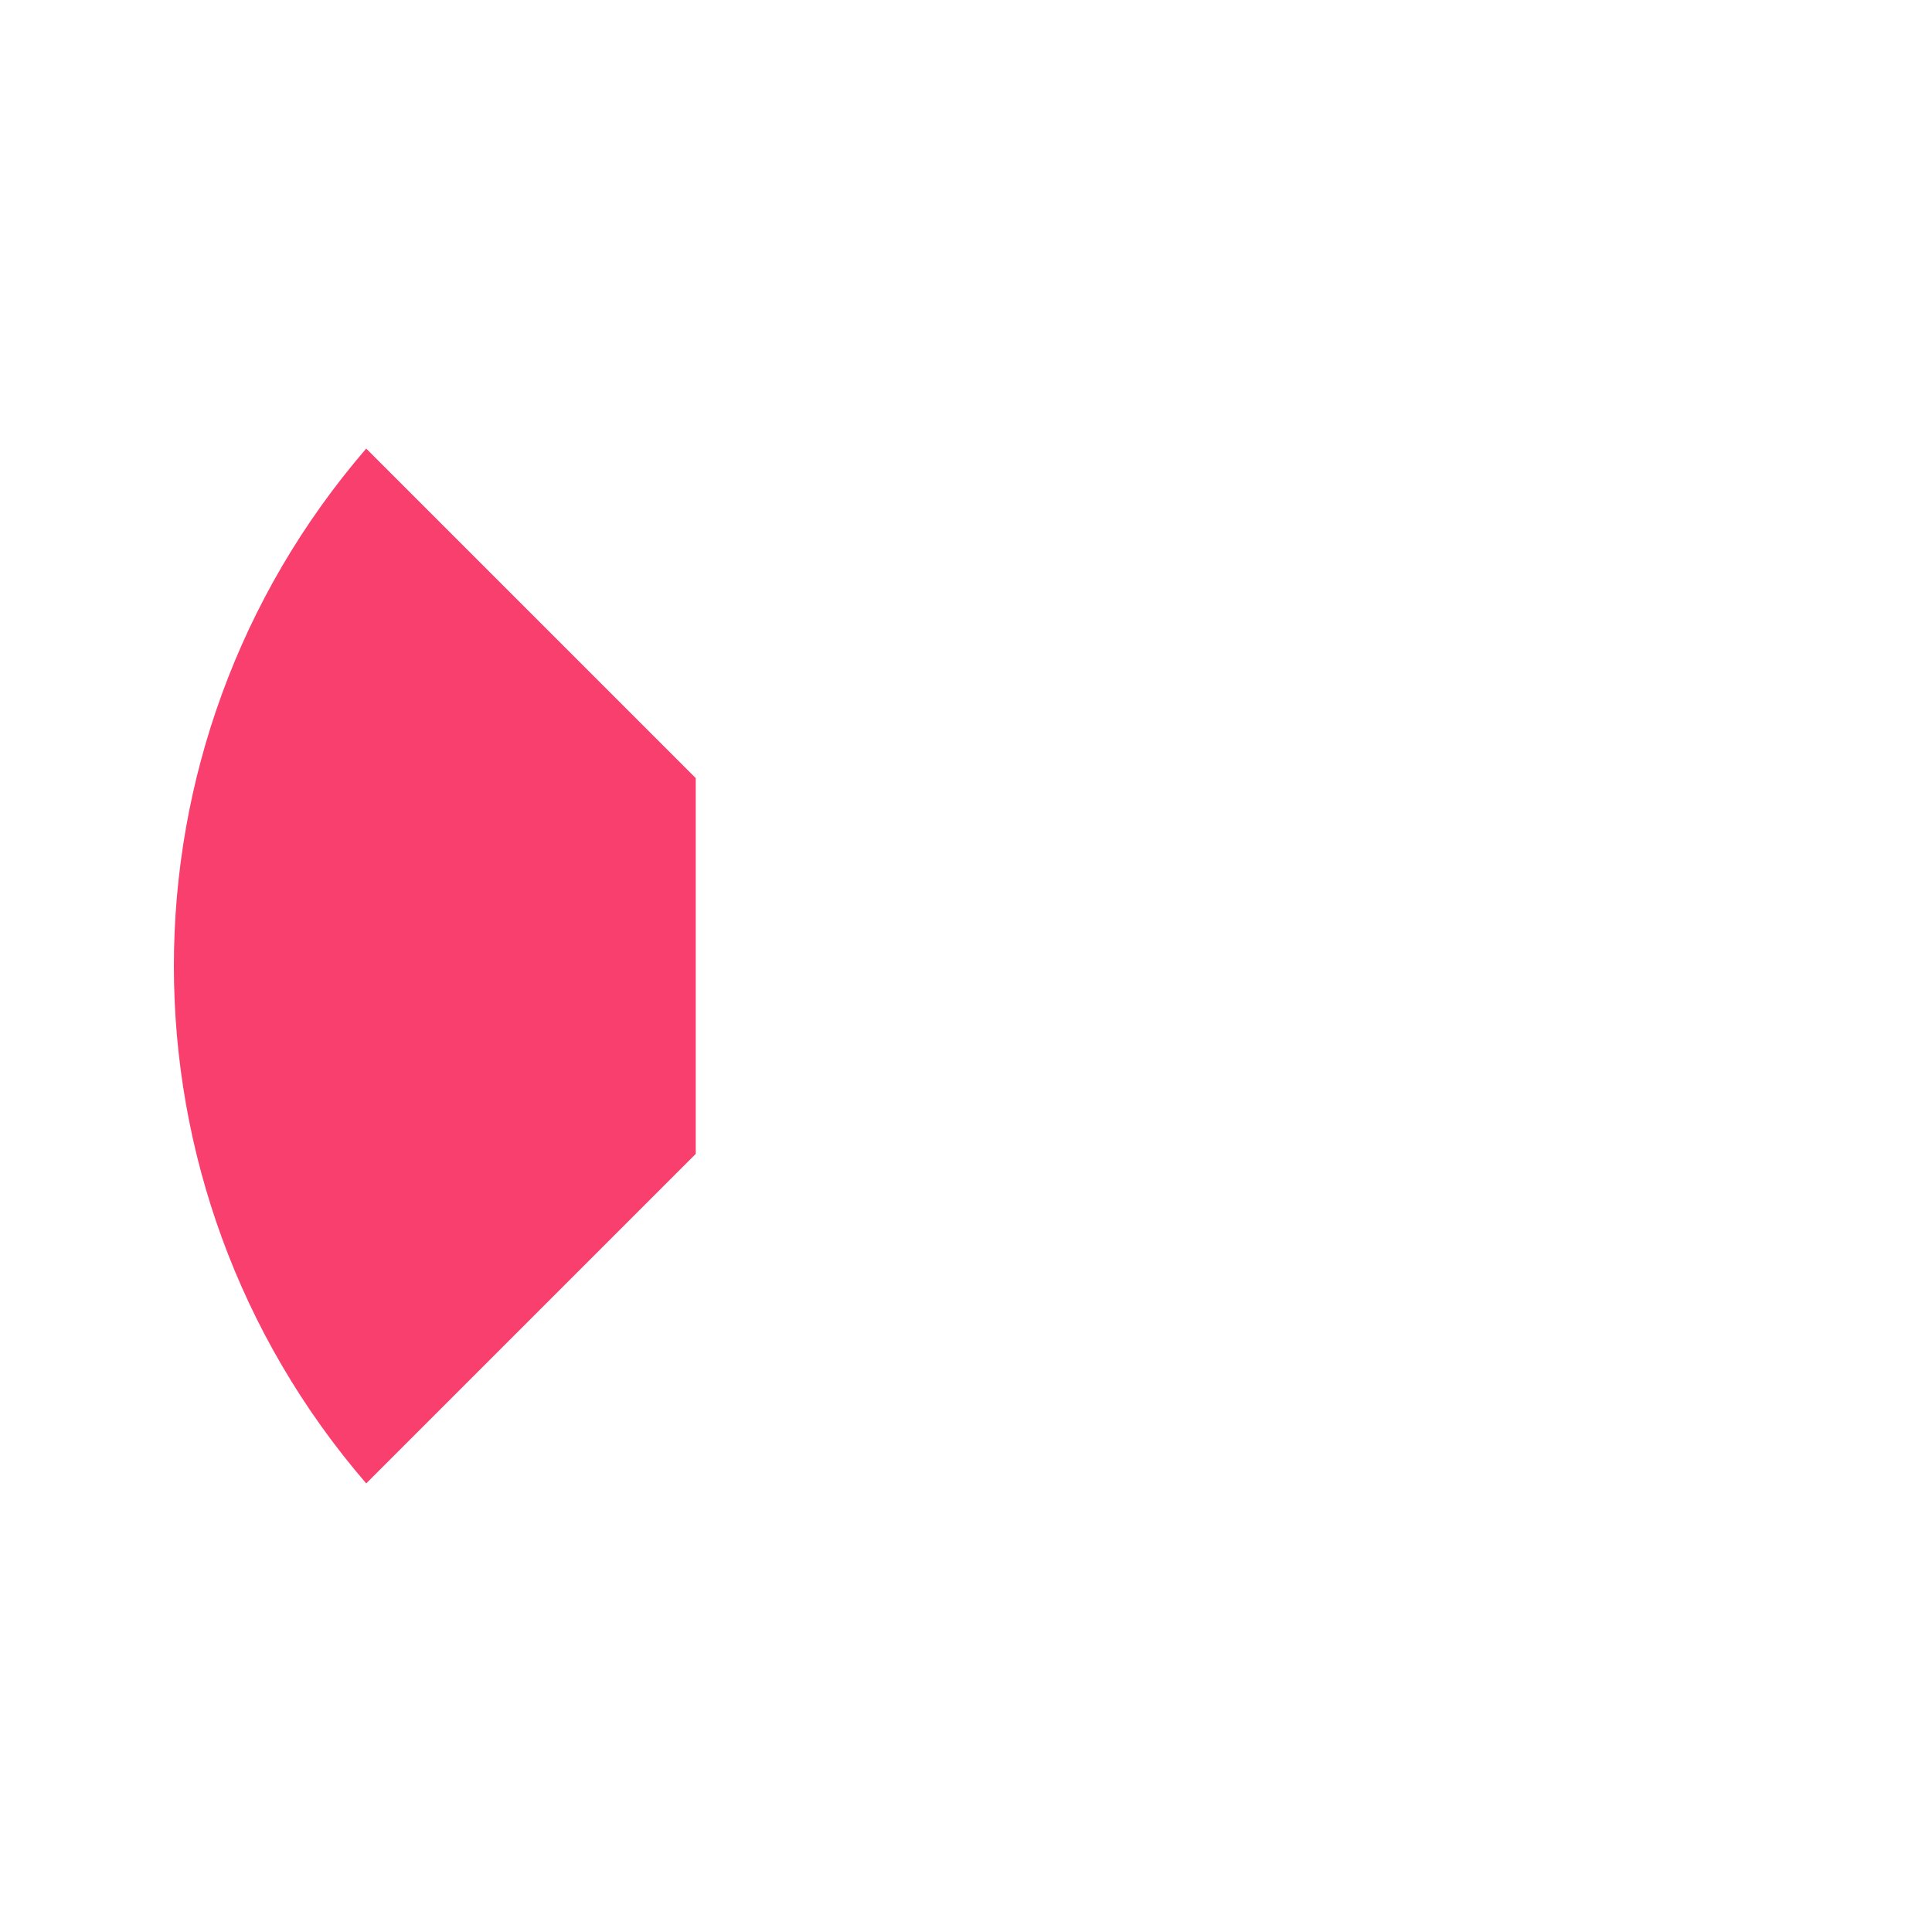
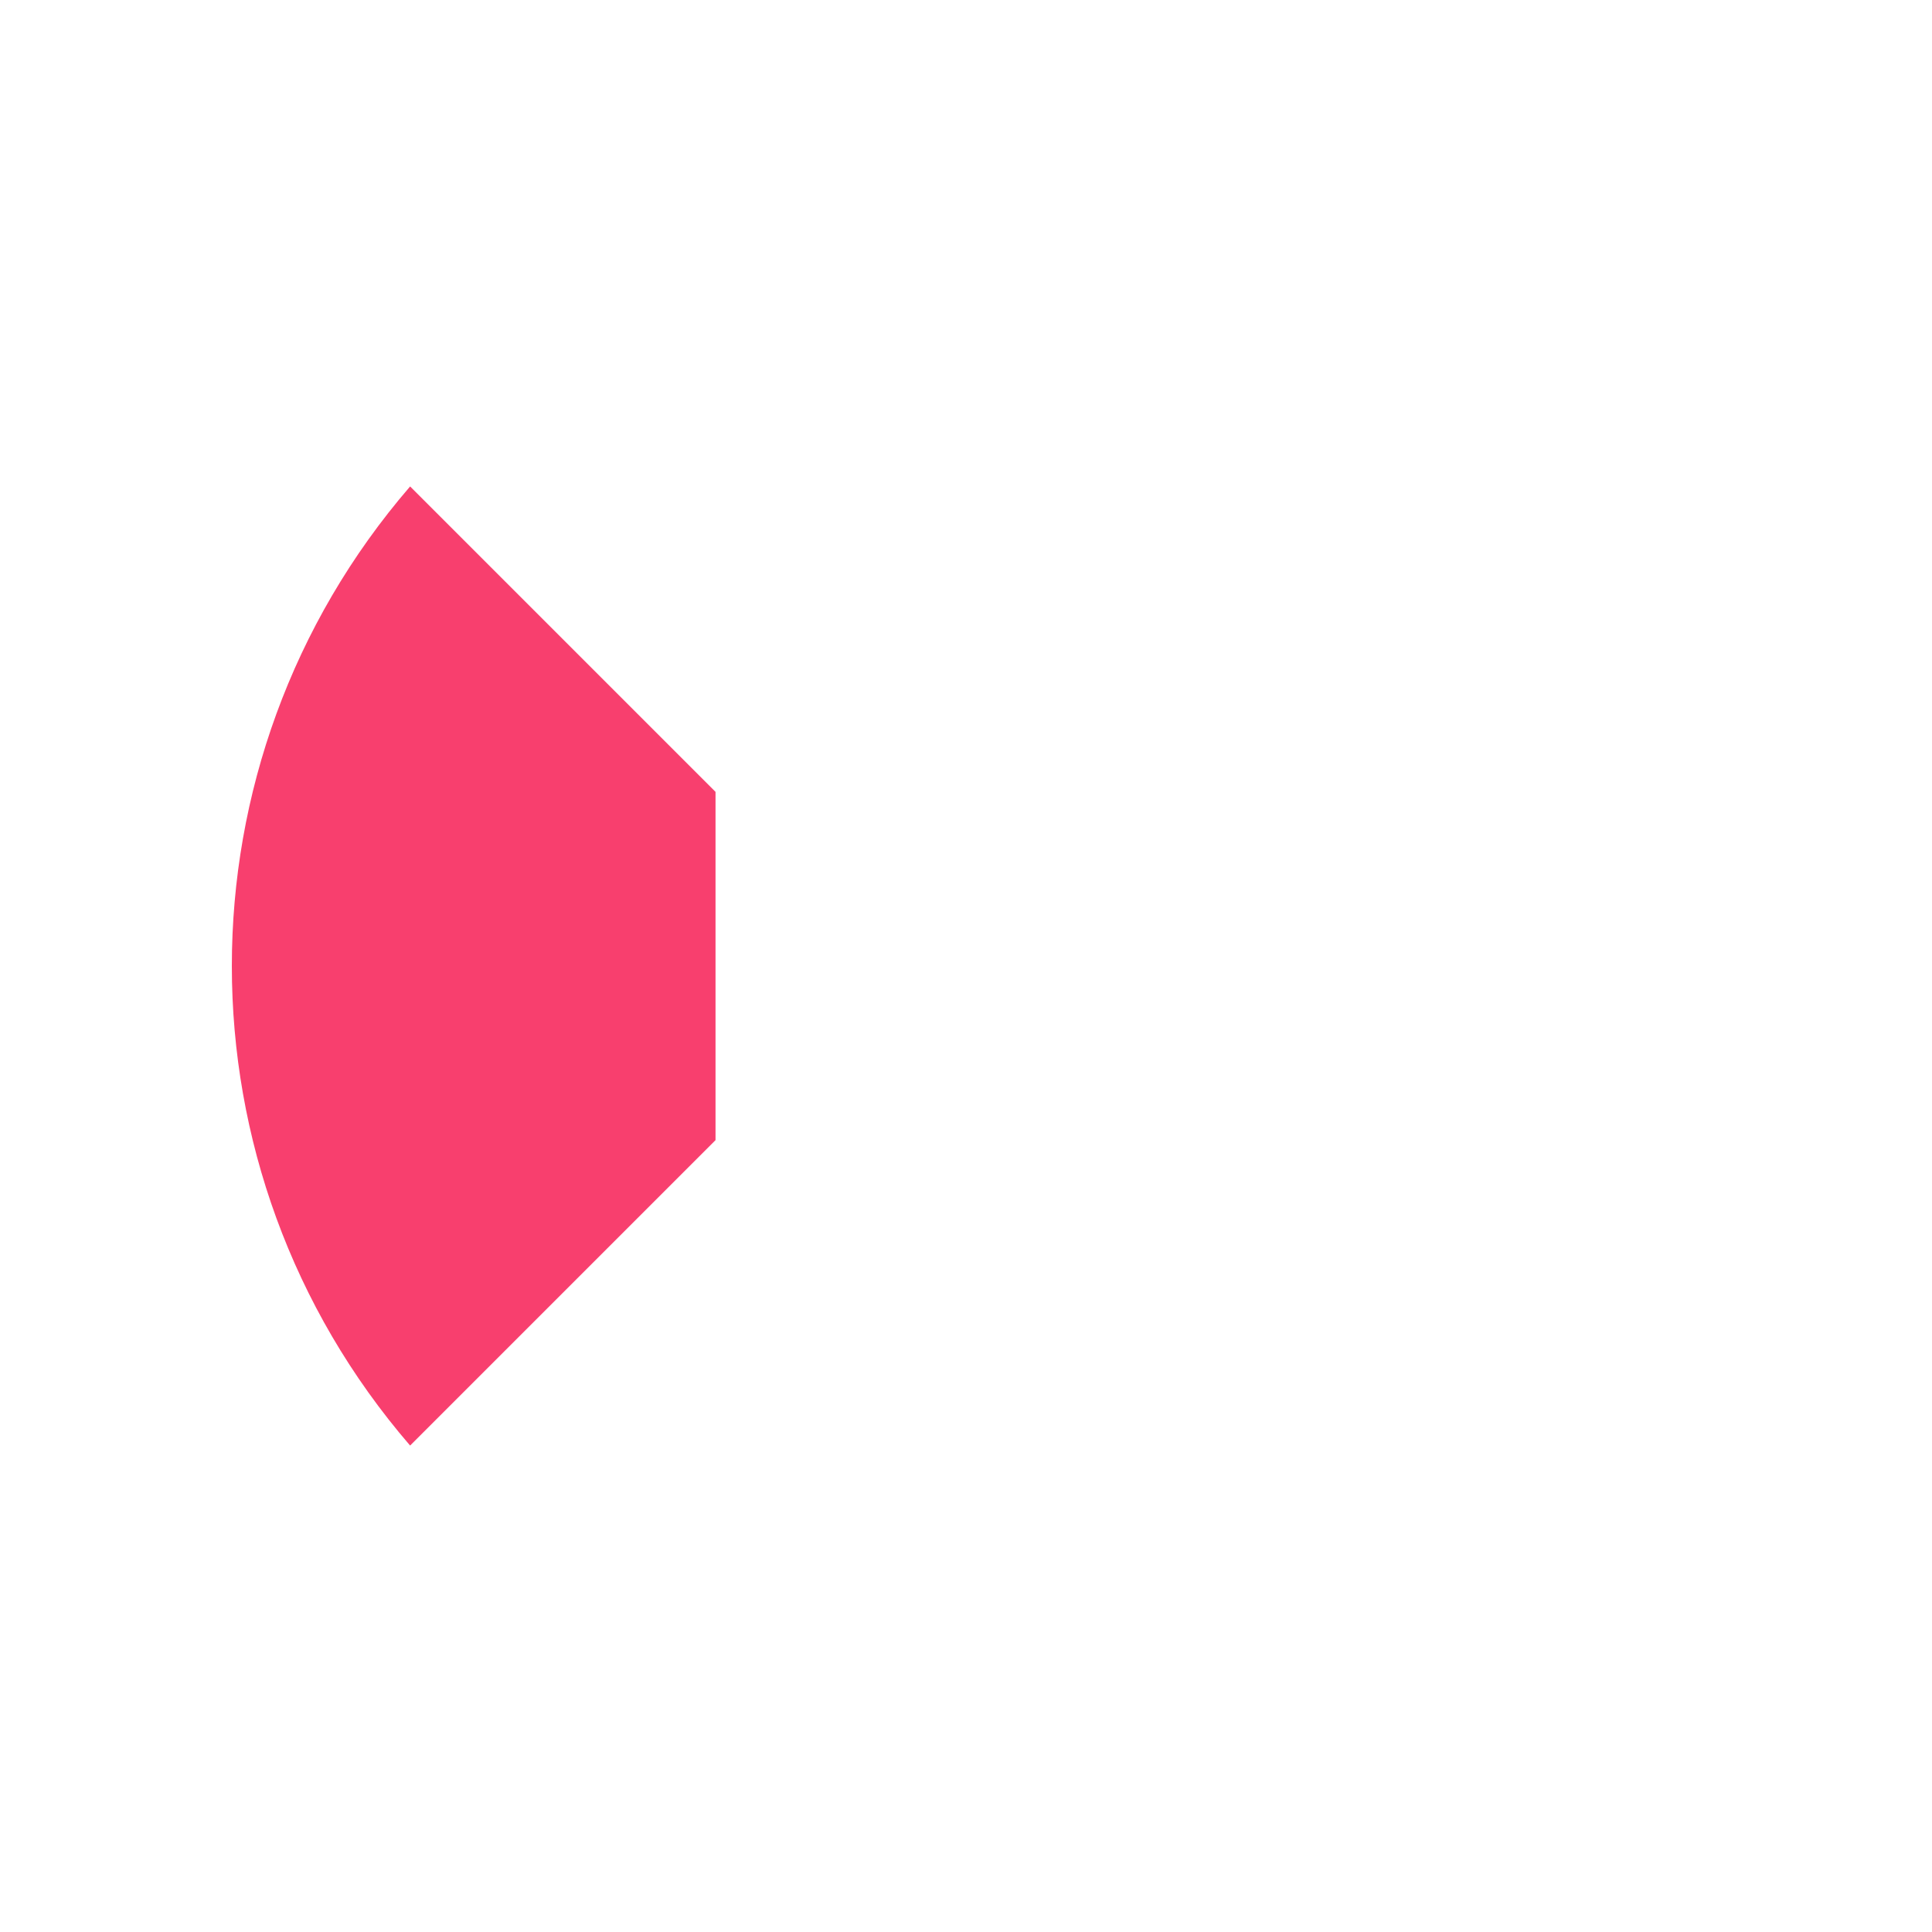
<svg xmlns="http://www.w3.org/2000/svg" width="1024" height="1024" viewBox="0 0 1024 1024">
-   <path d="M368.76 611.582 L194.103 786.239 A419.84 419.84 0 0 1 194.103 237.761 L368.76 412.418 Z" fill="#F83F6E" />
+   <path d="M379.241 604.295 L217.364 766.173 A389.12 389.12 0 0 1 217.364 257.827 L379.241 419.705 Z" fill="#F83F6E" />
</svg>
